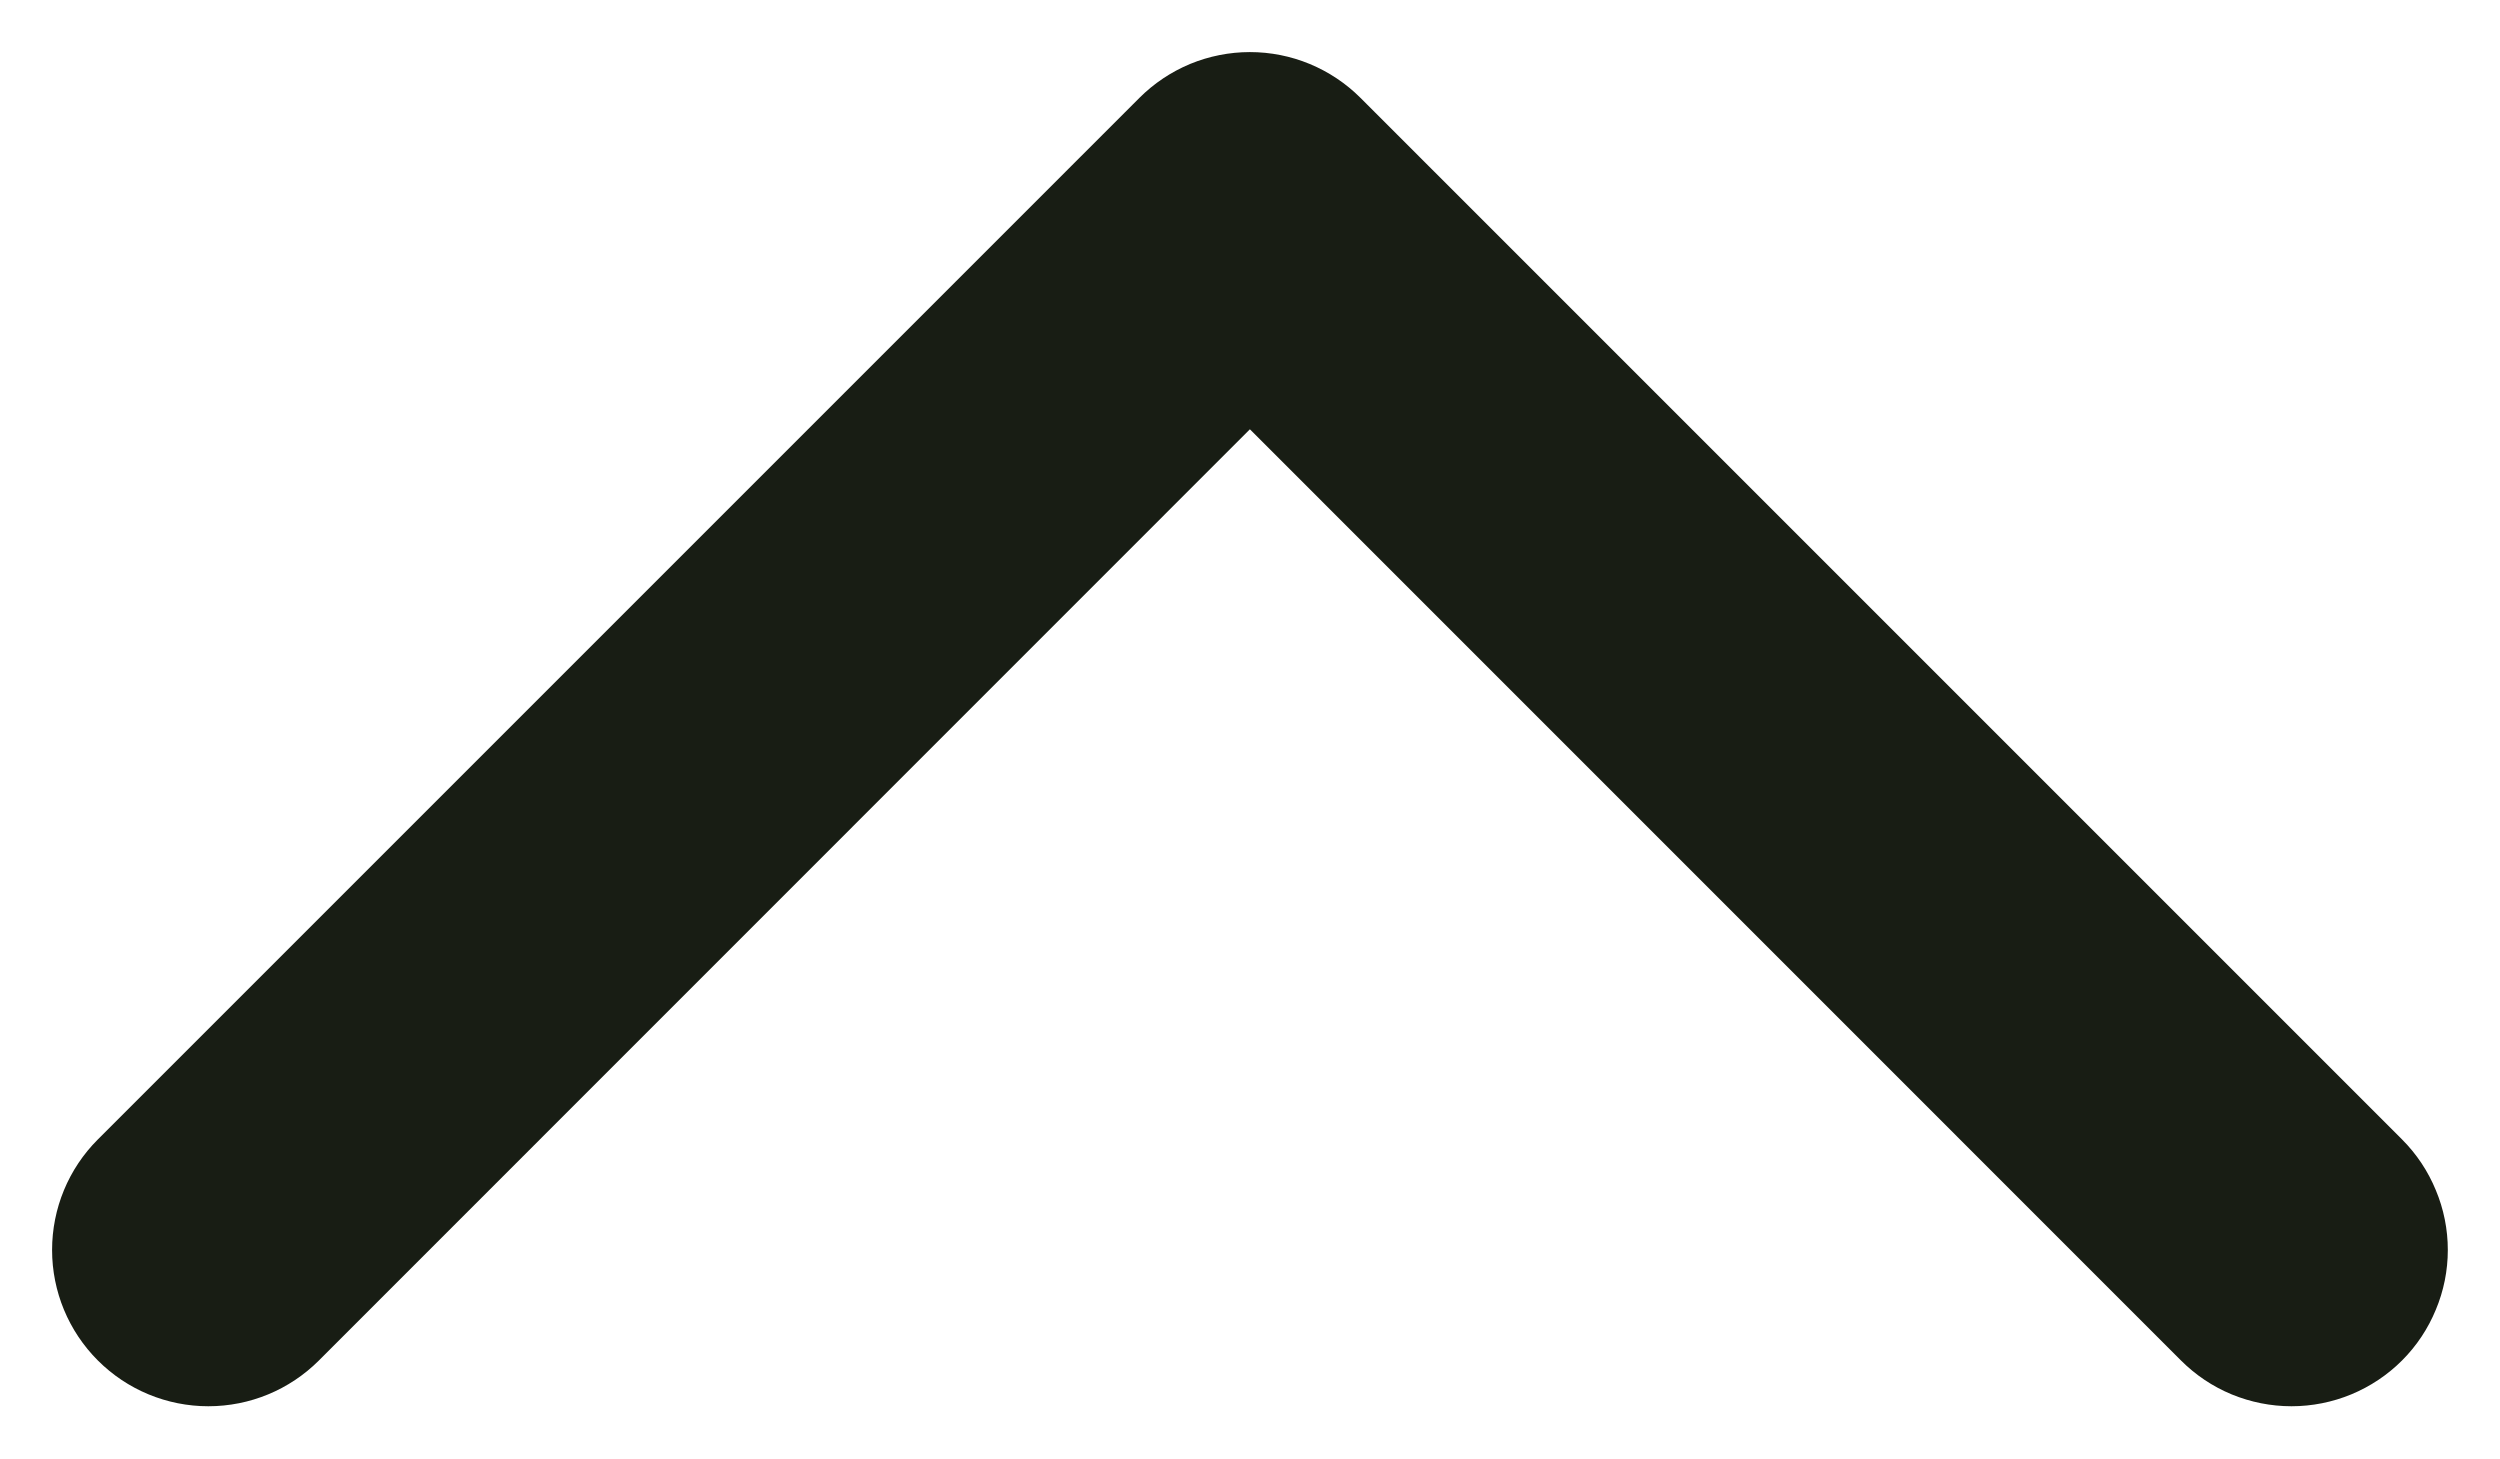
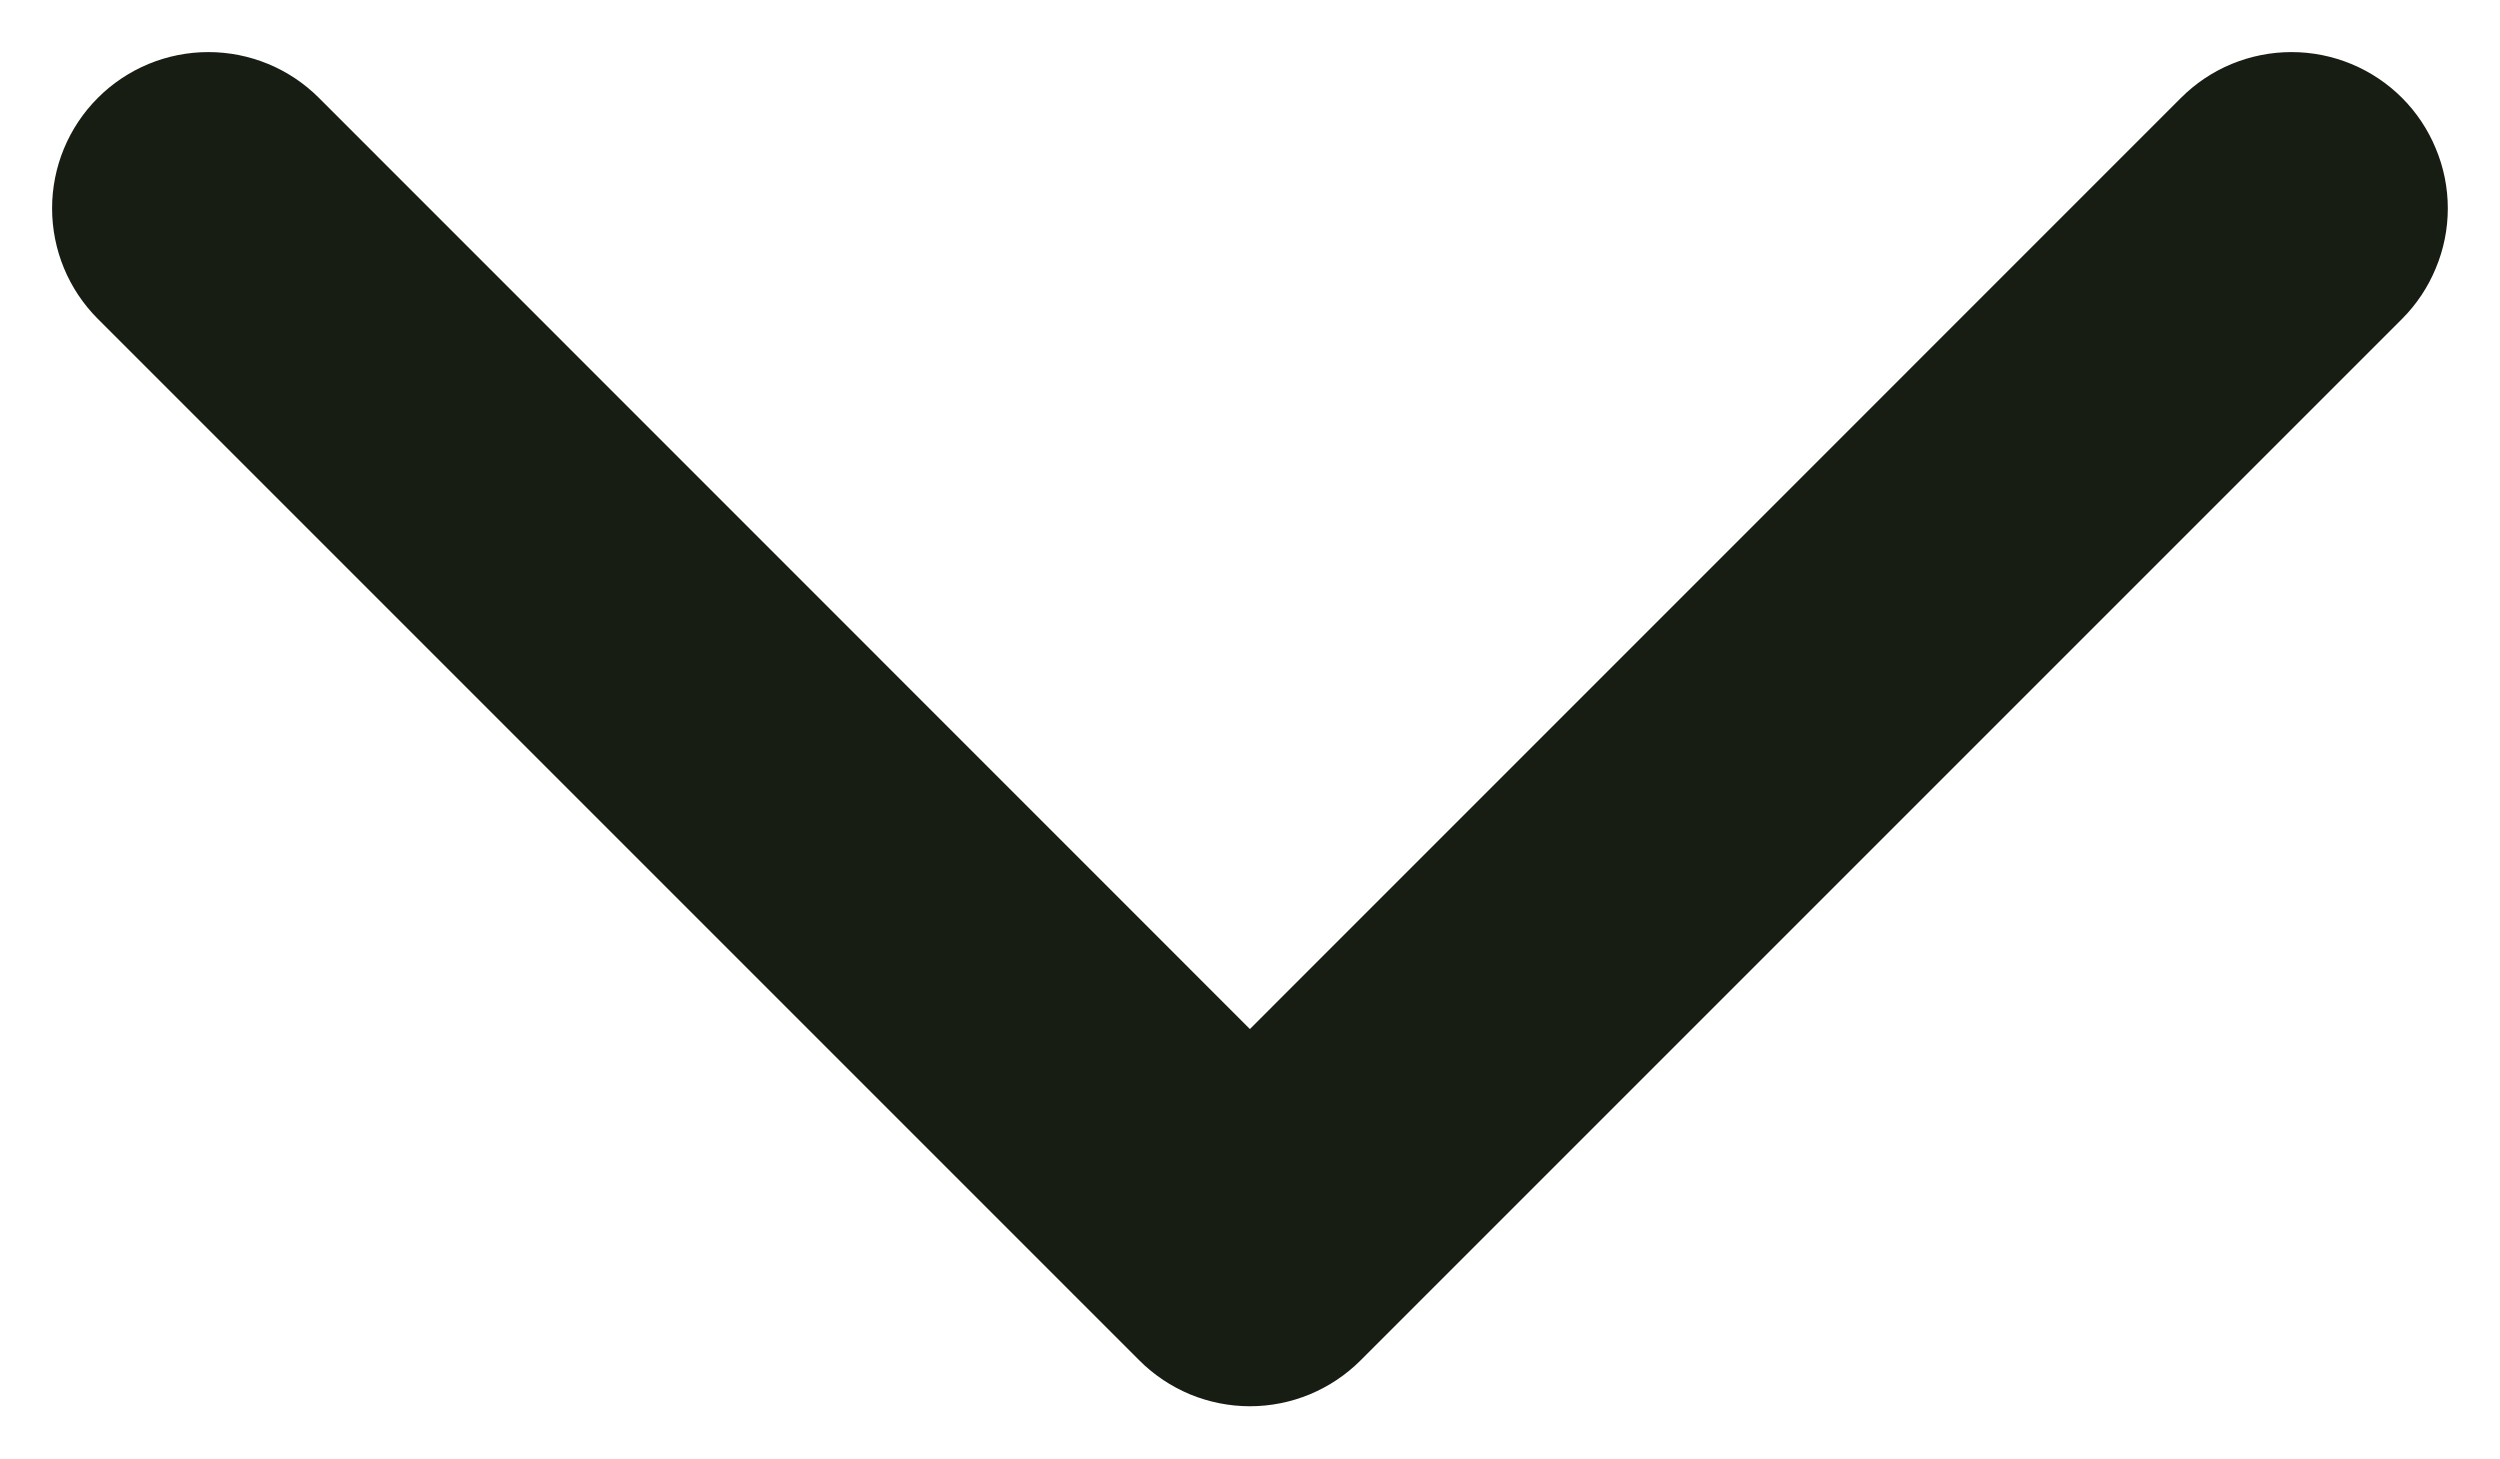
<svg xmlns="http://www.w3.org/2000/svg" width="24" height="14" viewBox="0 0 24 14" fill="none">
-   <path d="M22.706 11.292L12.707 1.293C12.614 1.2 12.504 1.127 12.382 1.076C12.261 1.026 12.131 1 11.999 1C11.868 1 11.738 1.026 11.616 1.076C11.495 1.127 11.385 1.2 11.292 1.293L1.293 11.292C1.105 11.48 1 11.734 1 12C1 12.265 1.105 12.519 1.293 12.707C1.481 12.895 1.735 13 2 13C2.266 13 2.52 12.895 2.708 12.707L11.999 3.414L21.291 12.707C21.384 12.8 21.494 12.874 21.615 12.924C21.737 12.974 21.867 13 21.998 13C22.13 13 22.26 12.974 22.381 12.924C22.502 12.874 22.613 12.8 22.706 12.707C22.799 12.614 22.872 12.504 22.922 12.382C22.973 12.261 22.999 12.131 22.999 12C22.999 11.868 22.973 11.738 22.922 11.617C22.872 11.495 22.799 11.385 22.706 11.292Z" fill="#181D14" stroke="#181D14" />
+   <path d="M22.706 2.708L12.707 12.707C12.614 12.8 12.504 12.873 12.382 12.924C12.261 12.974 12.131 13 11.999 13C11.868 13 11.738 12.974 11.616 12.924C11.495 12.873 11.385 12.8 11.292 12.707L1.293 2.708C1.105 2.52 1 2.266 1 2C1 1.735 1.105 1.481 1.293 1.293C1.481 1.105 1.735 1 2 1C2.266 1 2.52 1.105 2.708 1.293L11.999 10.586L21.291 1.293C21.384 1.2 21.494 1.126 21.615 1.076C21.737 1.026 21.867 1 21.998 1C22.13 1 22.26 1.026 22.381 1.076C22.502 1.126 22.613 1.2 22.706 1.293C22.799 1.386 22.872 1.496 22.922 1.618C22.973 1.739 22.999 1.869 22.999 2C22.999 2.132 22.973 2.262 22.922 2.383C22.872 2.505 22.799 2.615 22.706 2.708Z" fill="#181D14" stroke="#181D14" />
</svg>
